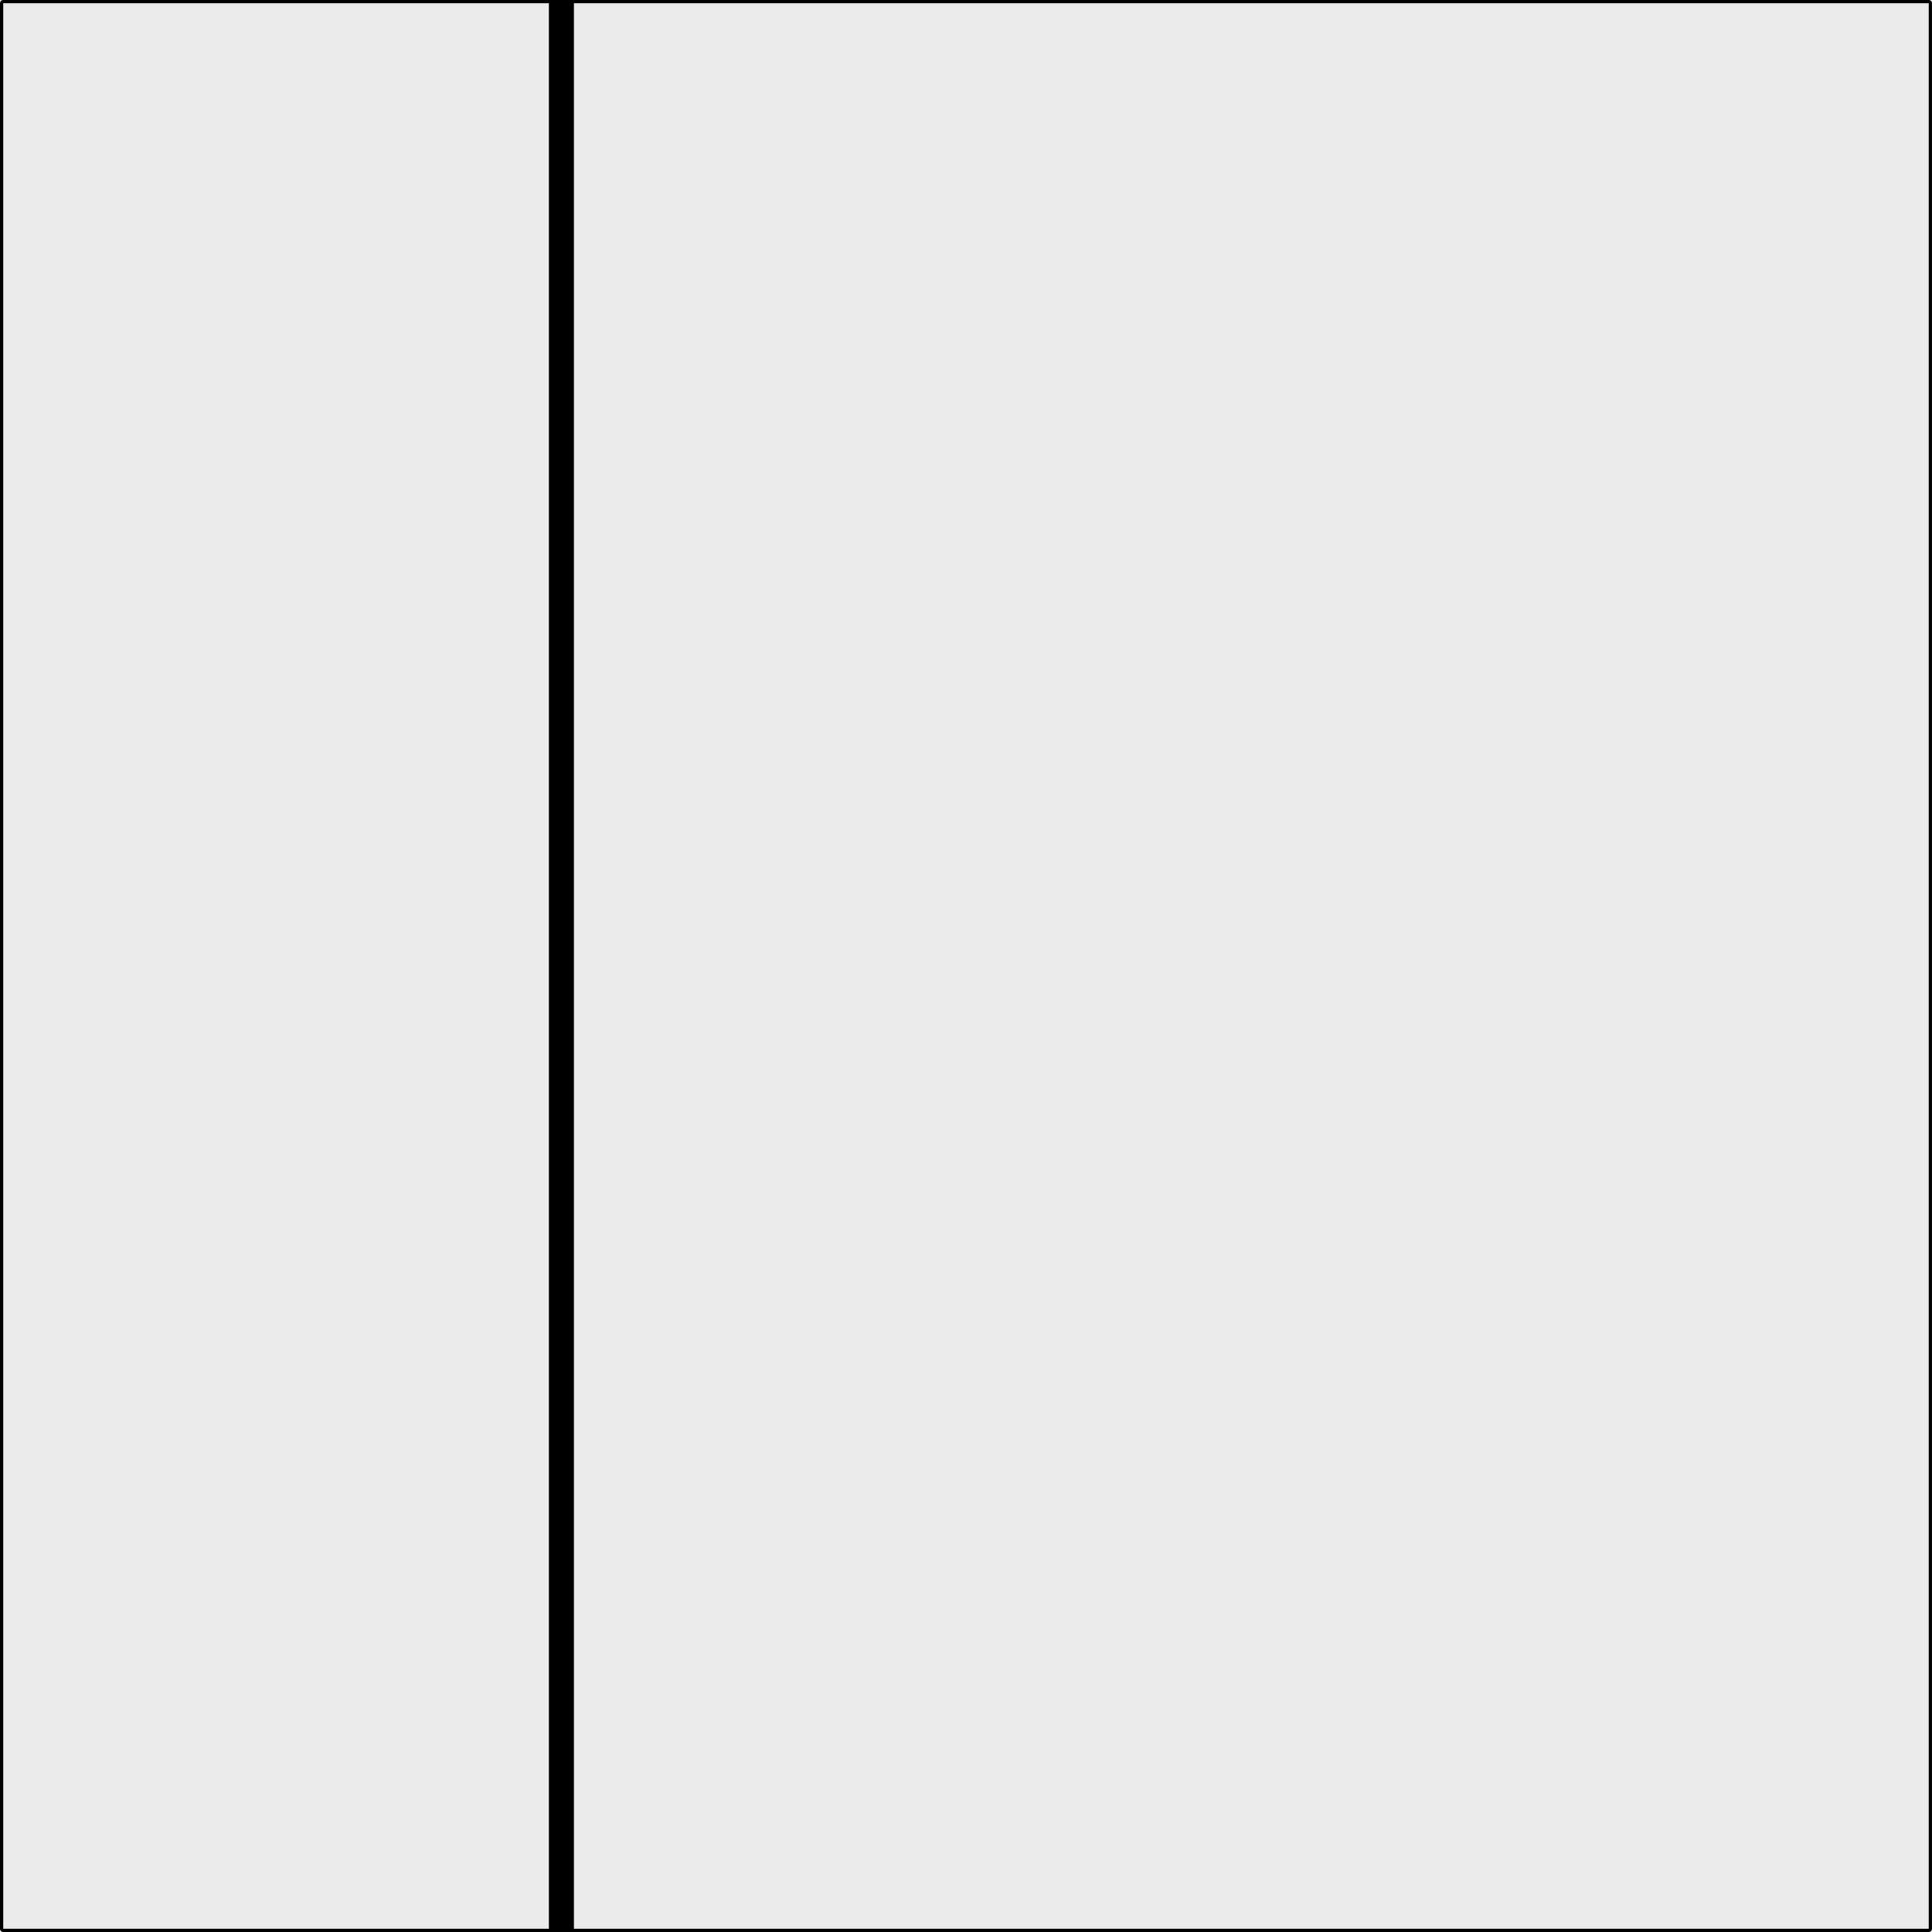
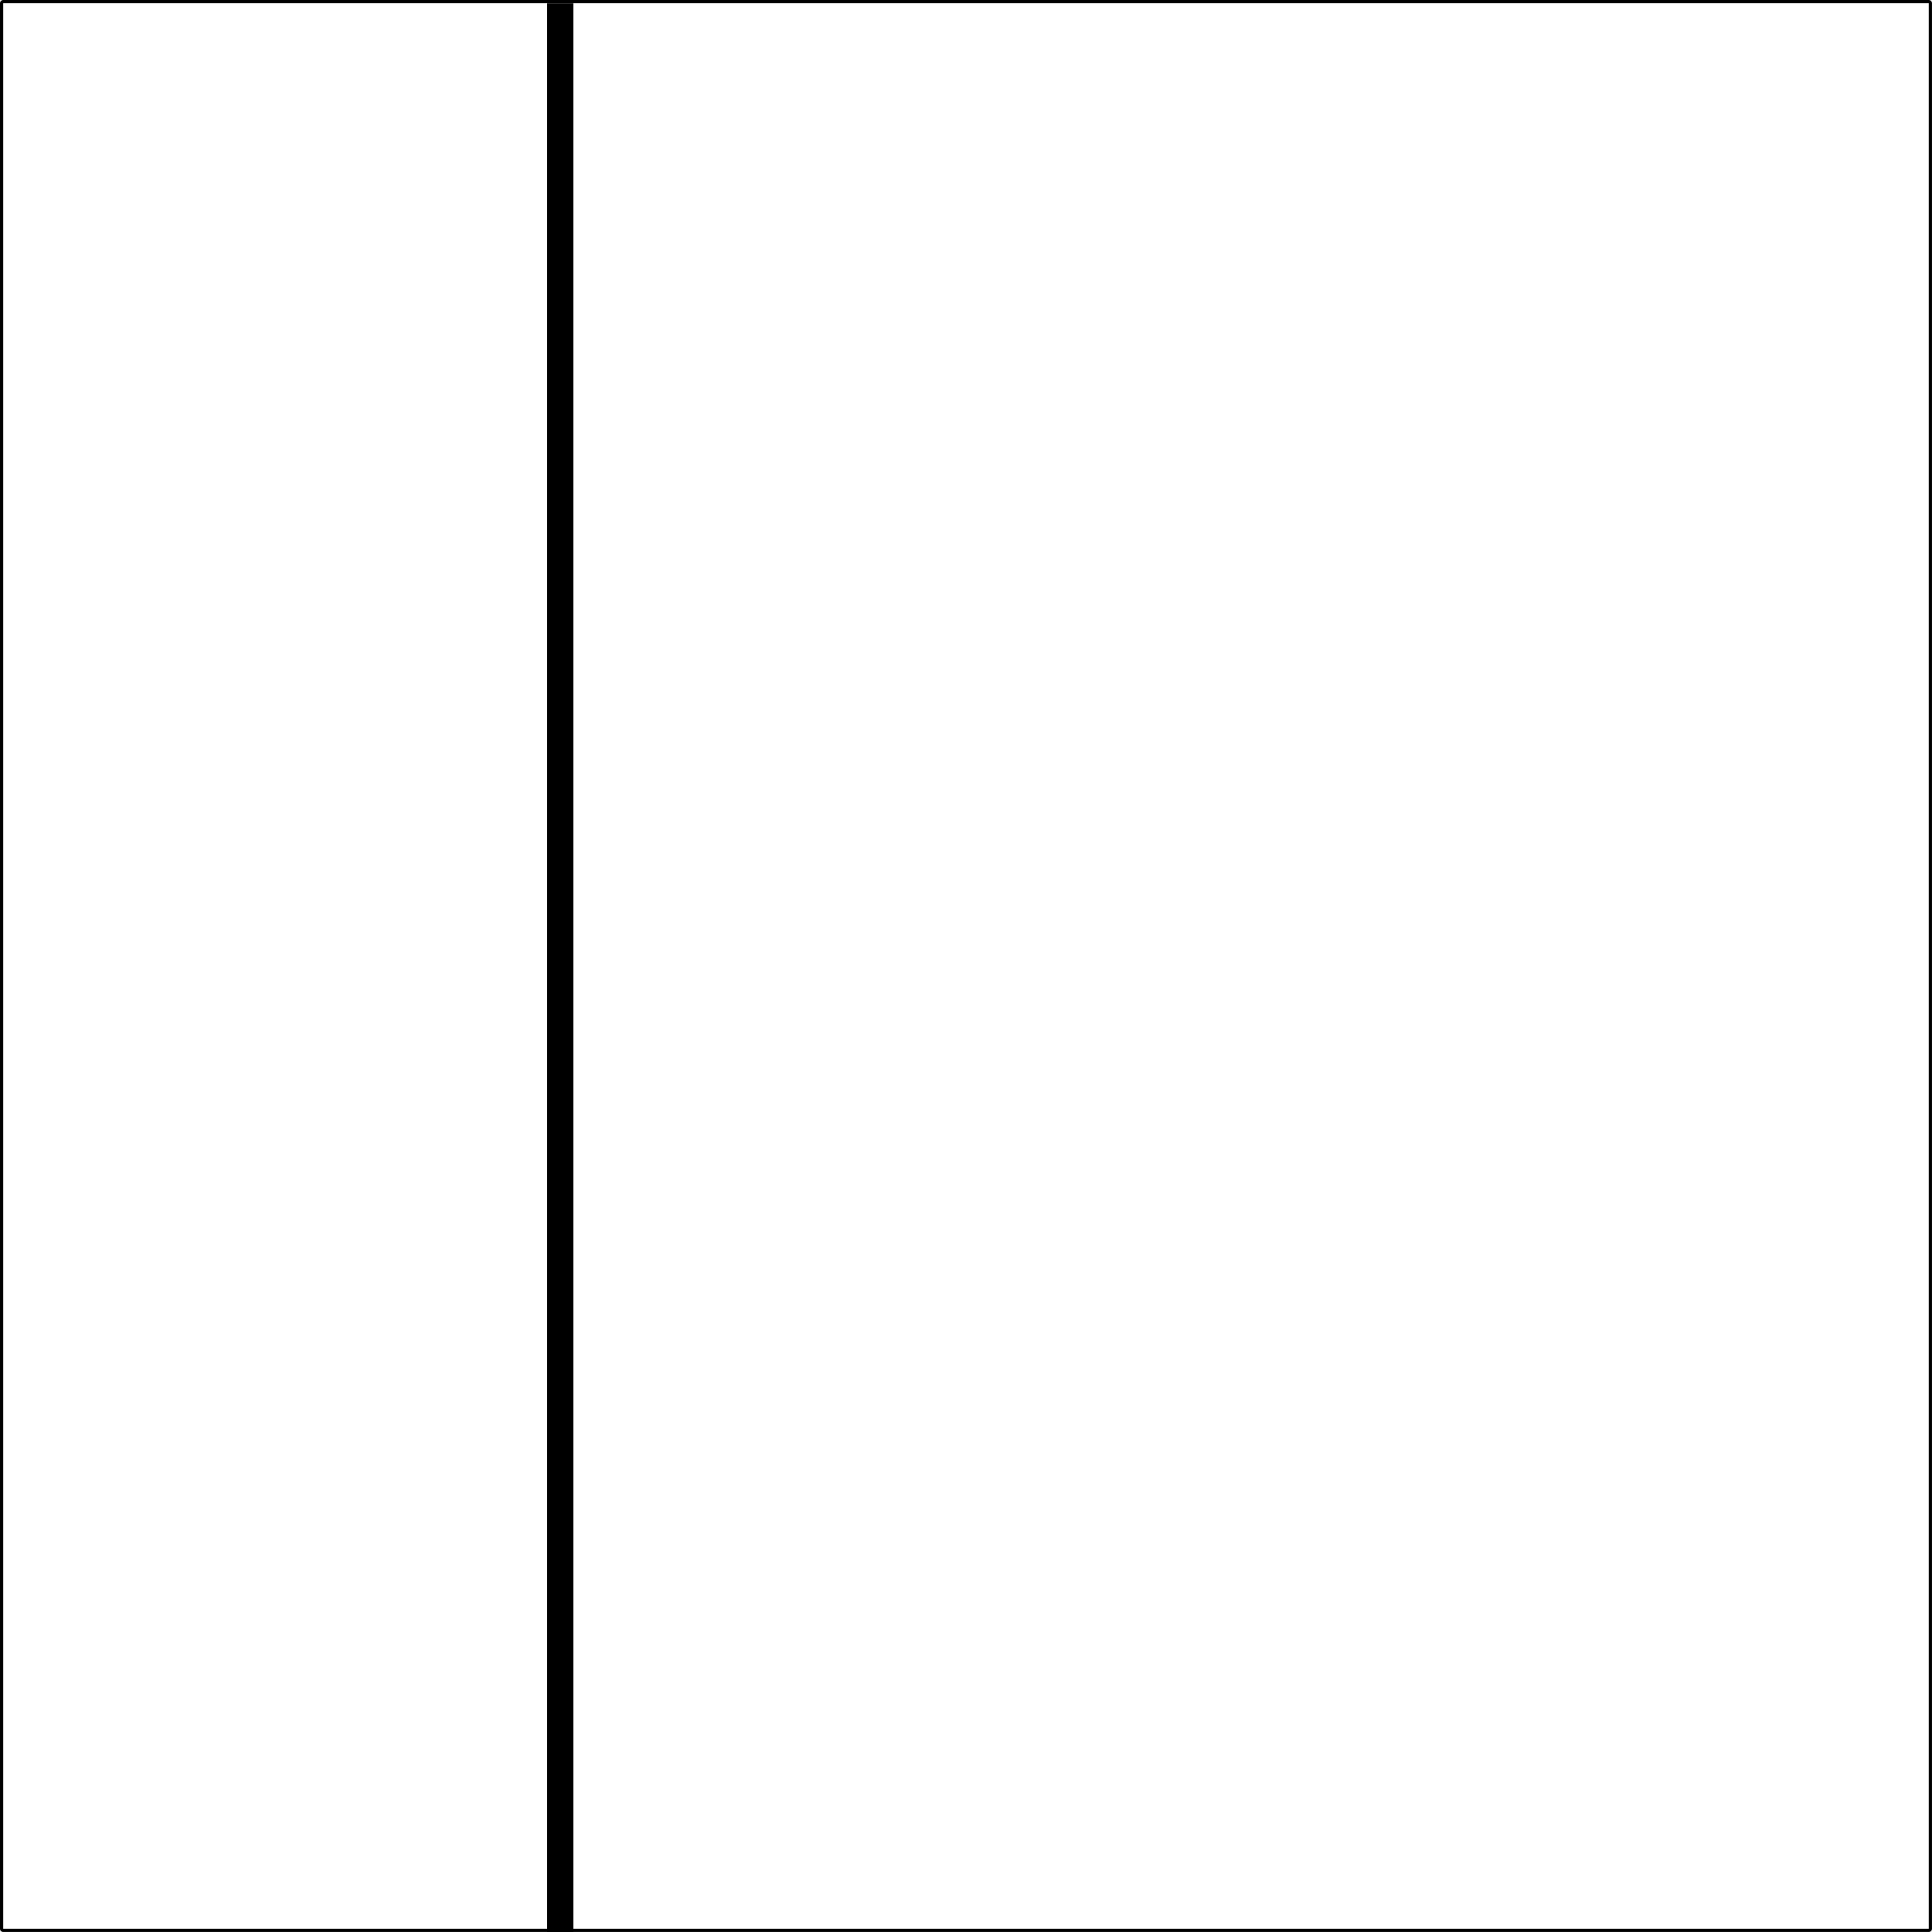
<svg xmlns="http://www.w3.org/2000/svg" width="100%" height="100%" viewBox="0 0 300 300" version="1.1" xml:space="preserve" style="fill-rule:evenodd;clip-rule:evenodd;stroke-linecap:round;stroke-linejoin:round;stroke-miterlimit:1.5;">
-   <rect x="0.501" y="0.499" width="298.994" height="298.998" style="fill:none;stroke:#000;stroke-width:1px;" />
-   <rect x="0.501" y="0.499" width="298.994" height="298.998" style="fill:#ebebeb;" />
-   <rect x="85.232" y="-12.695" width="3.886" height="315.979" style="stroke:#000;stroke-opacity:0;stroke-width:4.17px;" />
+   <g transform="matrix(1.00071,0,0,0.994644,0.500545,1.10436)">
+     <rect x="0" y="-0.609" width="298.783" height="300.609" style="fill:none;stroke:black;stroke-width:1px;" />
+     <rect x="0" y="-0.609" width="298.783" height="300.609" style="fill:white;" />
+   </g>
+   <rect x="84.955" y="0.504" width="4.074" height="299.496" style="stroke:black;stroke-opacity:0;stroke-width:4.17px;" />
</svg>
